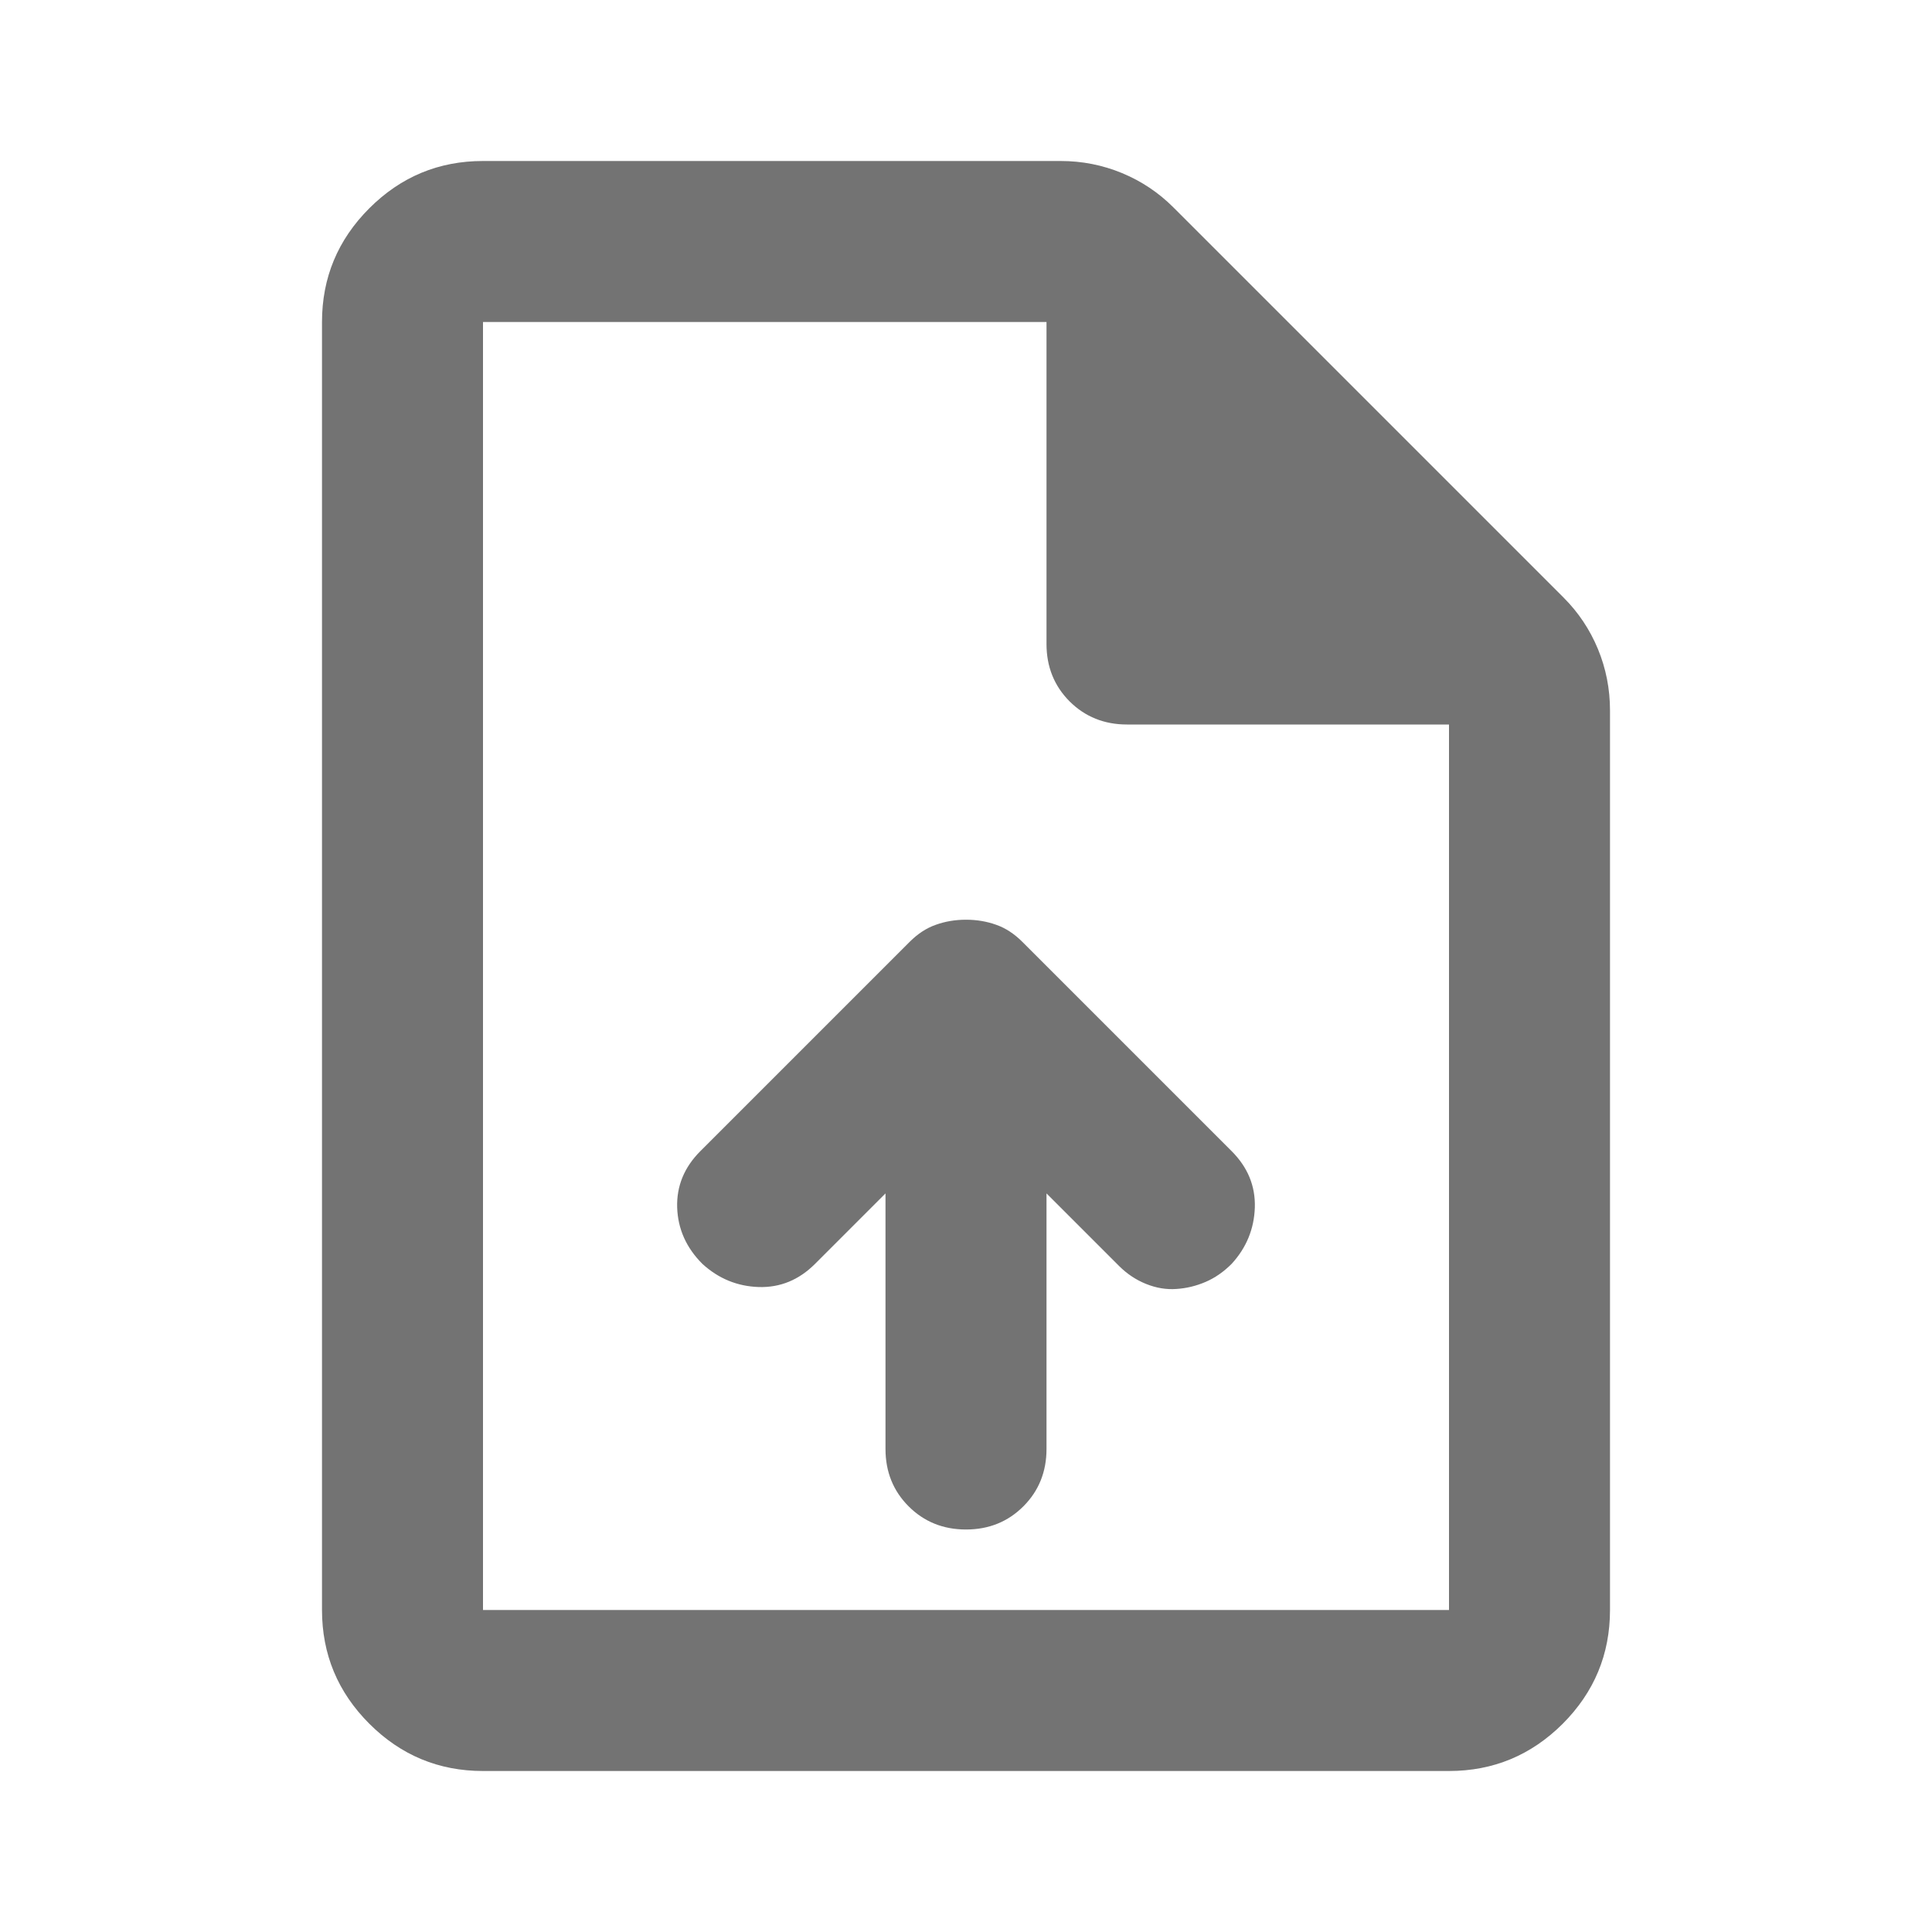
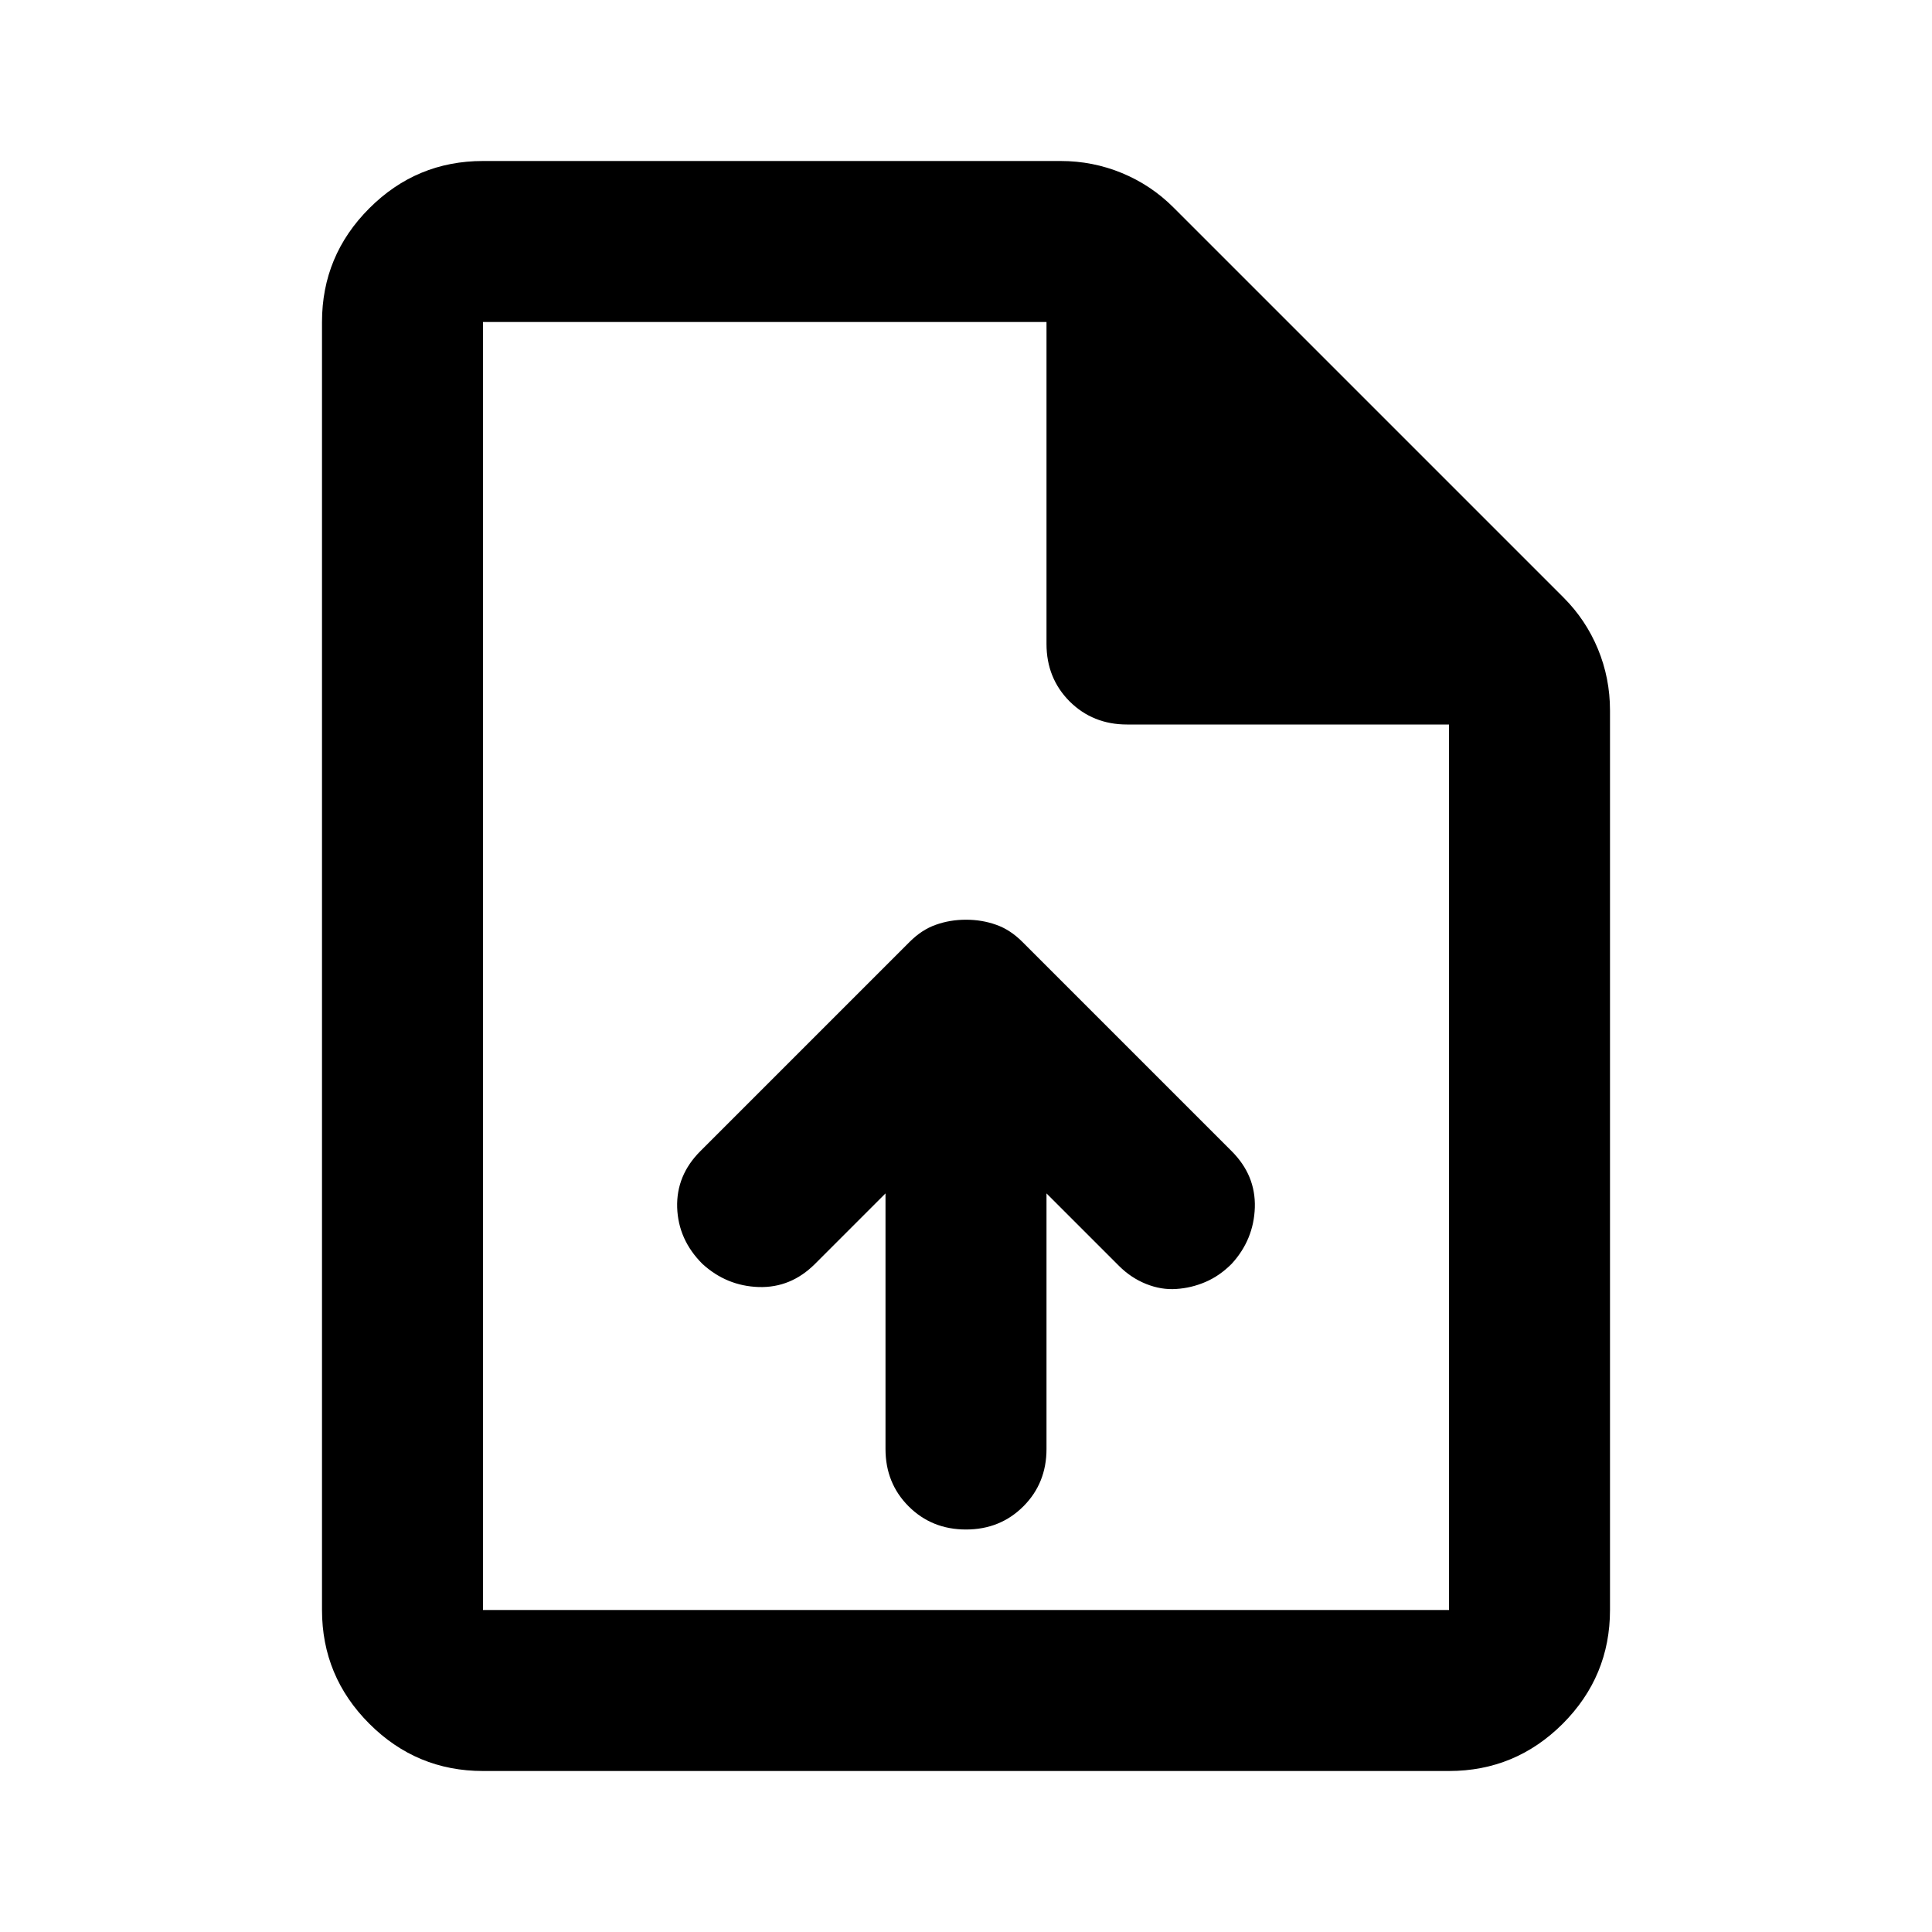
- <svg xmlns="http://www.w3.org/2000/svg" width="24" height="24" viewBox="0 0 24 24" fill="none">
-   <path d="M11 14.825V18C11 18.283 11.096 18.521 11.287 18.712C11.479 18.904 11.717 19 12 19C12.283 19 12.521 18.904 12.713 18.712C12.904 18.521 13 18.283 13 18V14.825L13.9 15.725C14 15.825 14.113 15.9 14.238 15.95C14.363 16 14.488 16.021 14.613 16.012C14.738 16.004 14.858 15.975 14.975 15.925C15.092 15.875 15.2 15.8 15.3 15.7C15.483 15.5 15.579 15.267 15.588 15C15.596 14.733 15.5 14.5 15.3 14.3L12.7 11.7C12.6 11.6 12.492 11.529 12.375 11.488C12.258 11.446 12.133 11.425 12 11.425C11.867 11.425 11.742 11.446 11.625 11.488C11.508 11.529 11.4 11.6 11.3 11.7L8.7 14.3C8.5 14.5 8.404 14.733 8.412 15C8.421 15.267 8.525 15.5 8.725 15.7C8.925 15.883 9.158 15.979 9.425 15.988C9.692 15.996 9.925 15.9 10.125 15.7L11 14.825ZM6 22C5.45 22 4.979 21.804 4.588 21.413C4.196 21.021 4 20.55 4 20V4C4 3.45 4.196 2.979 4.588 2.587C4.979 2.196 5.45 2 6 2H13.175C13.442 2 13.696 2.05 13.938 2.15C14.179 2.25 14.392 2.392 14.575 2.575L19.425 7.425C19.608 7.608 19.75 7.821 19.85 8.062C19.95 8.304 20 8.558 20 8.825V20C20 20.55 19.804 21.021 19.413 21.413C19.021 21.804 18.55 22 18 22H6ZM13 8V4H6V20H18V9H14C13.717 9 13.479 8.904 13.287 8.713C13.096 8.521 13 8.283 13 8Z" fill="#737373" />
+ <svg xmlns="http://www.w3.org/2000/svg" viewBox="0 0 24 24" fill="none">
+   <path d="M11 14.825V18C11 18.283 11.096 18.521 11.287 18.712C11.479 18.904 11.717 19 12 19C12.283 19 12.521 18.904 12.713 18.712C12.904 18.521 13 18.283 13 18V14.825L13.9 15.725C14 15.825 14.113 15.9 14.238 15.95C14.363 16 14.488 16.021 14.613 16.012C14.738 16.004 14.858 15.975 14.975 15.925C15.092 15.875 15.2 15.8 15.3 15.7C15.483 15.5 15.579 15.267 15.588 15C15.596 14.733 15.5 14.5 15.3 14.3L12.7 11.7C12.6 11.6 12.492 11.529 12.375 11.488C12.258 11.446 12.133 11.425 12 11.425C11.867 11.425 11.742 11.446 11.625 11.488C11.508 11.529 11.4 11.6 11.3 11.7L8.7 14.3C8.5 14.5 8.404 14.733 8.412 15C8.421 15.267 8.525 15.5 8.725 15.7C8.925 15.883 9.158 15.979 9.425 15.988C9.692 15.996 9.925 15.9 10.125 15.7L11 14.825ZM6 22C5.45 22 4.979 21.804 4.588 21.413C4.196 21.021 4 20.55 4 20V4C4 3.45 4.196 2.979 4.588 2.587C4.979 2.196 5.45 2 6 2H13.175C13.442 2 13.696 2.05 13.938 2.15C14.179 2.25 14.392 2.392 14.575 2.575L19.425 7.425C19.608 7.608 19.75 7.821 19.85 8.062C19.95 8.304 20 8.558 20 8.825V20C20 20.55 19.804 21.021 19.413 21.413C19.021 21.804 18.55 22 18 22H6ZM13 8V4H6V20H18V9H14C13.717 9 13.479 8.904 13.287 8.713C13.096 8.521 13 8.283 13 8Z" fill="currentColor" />
</svg>
